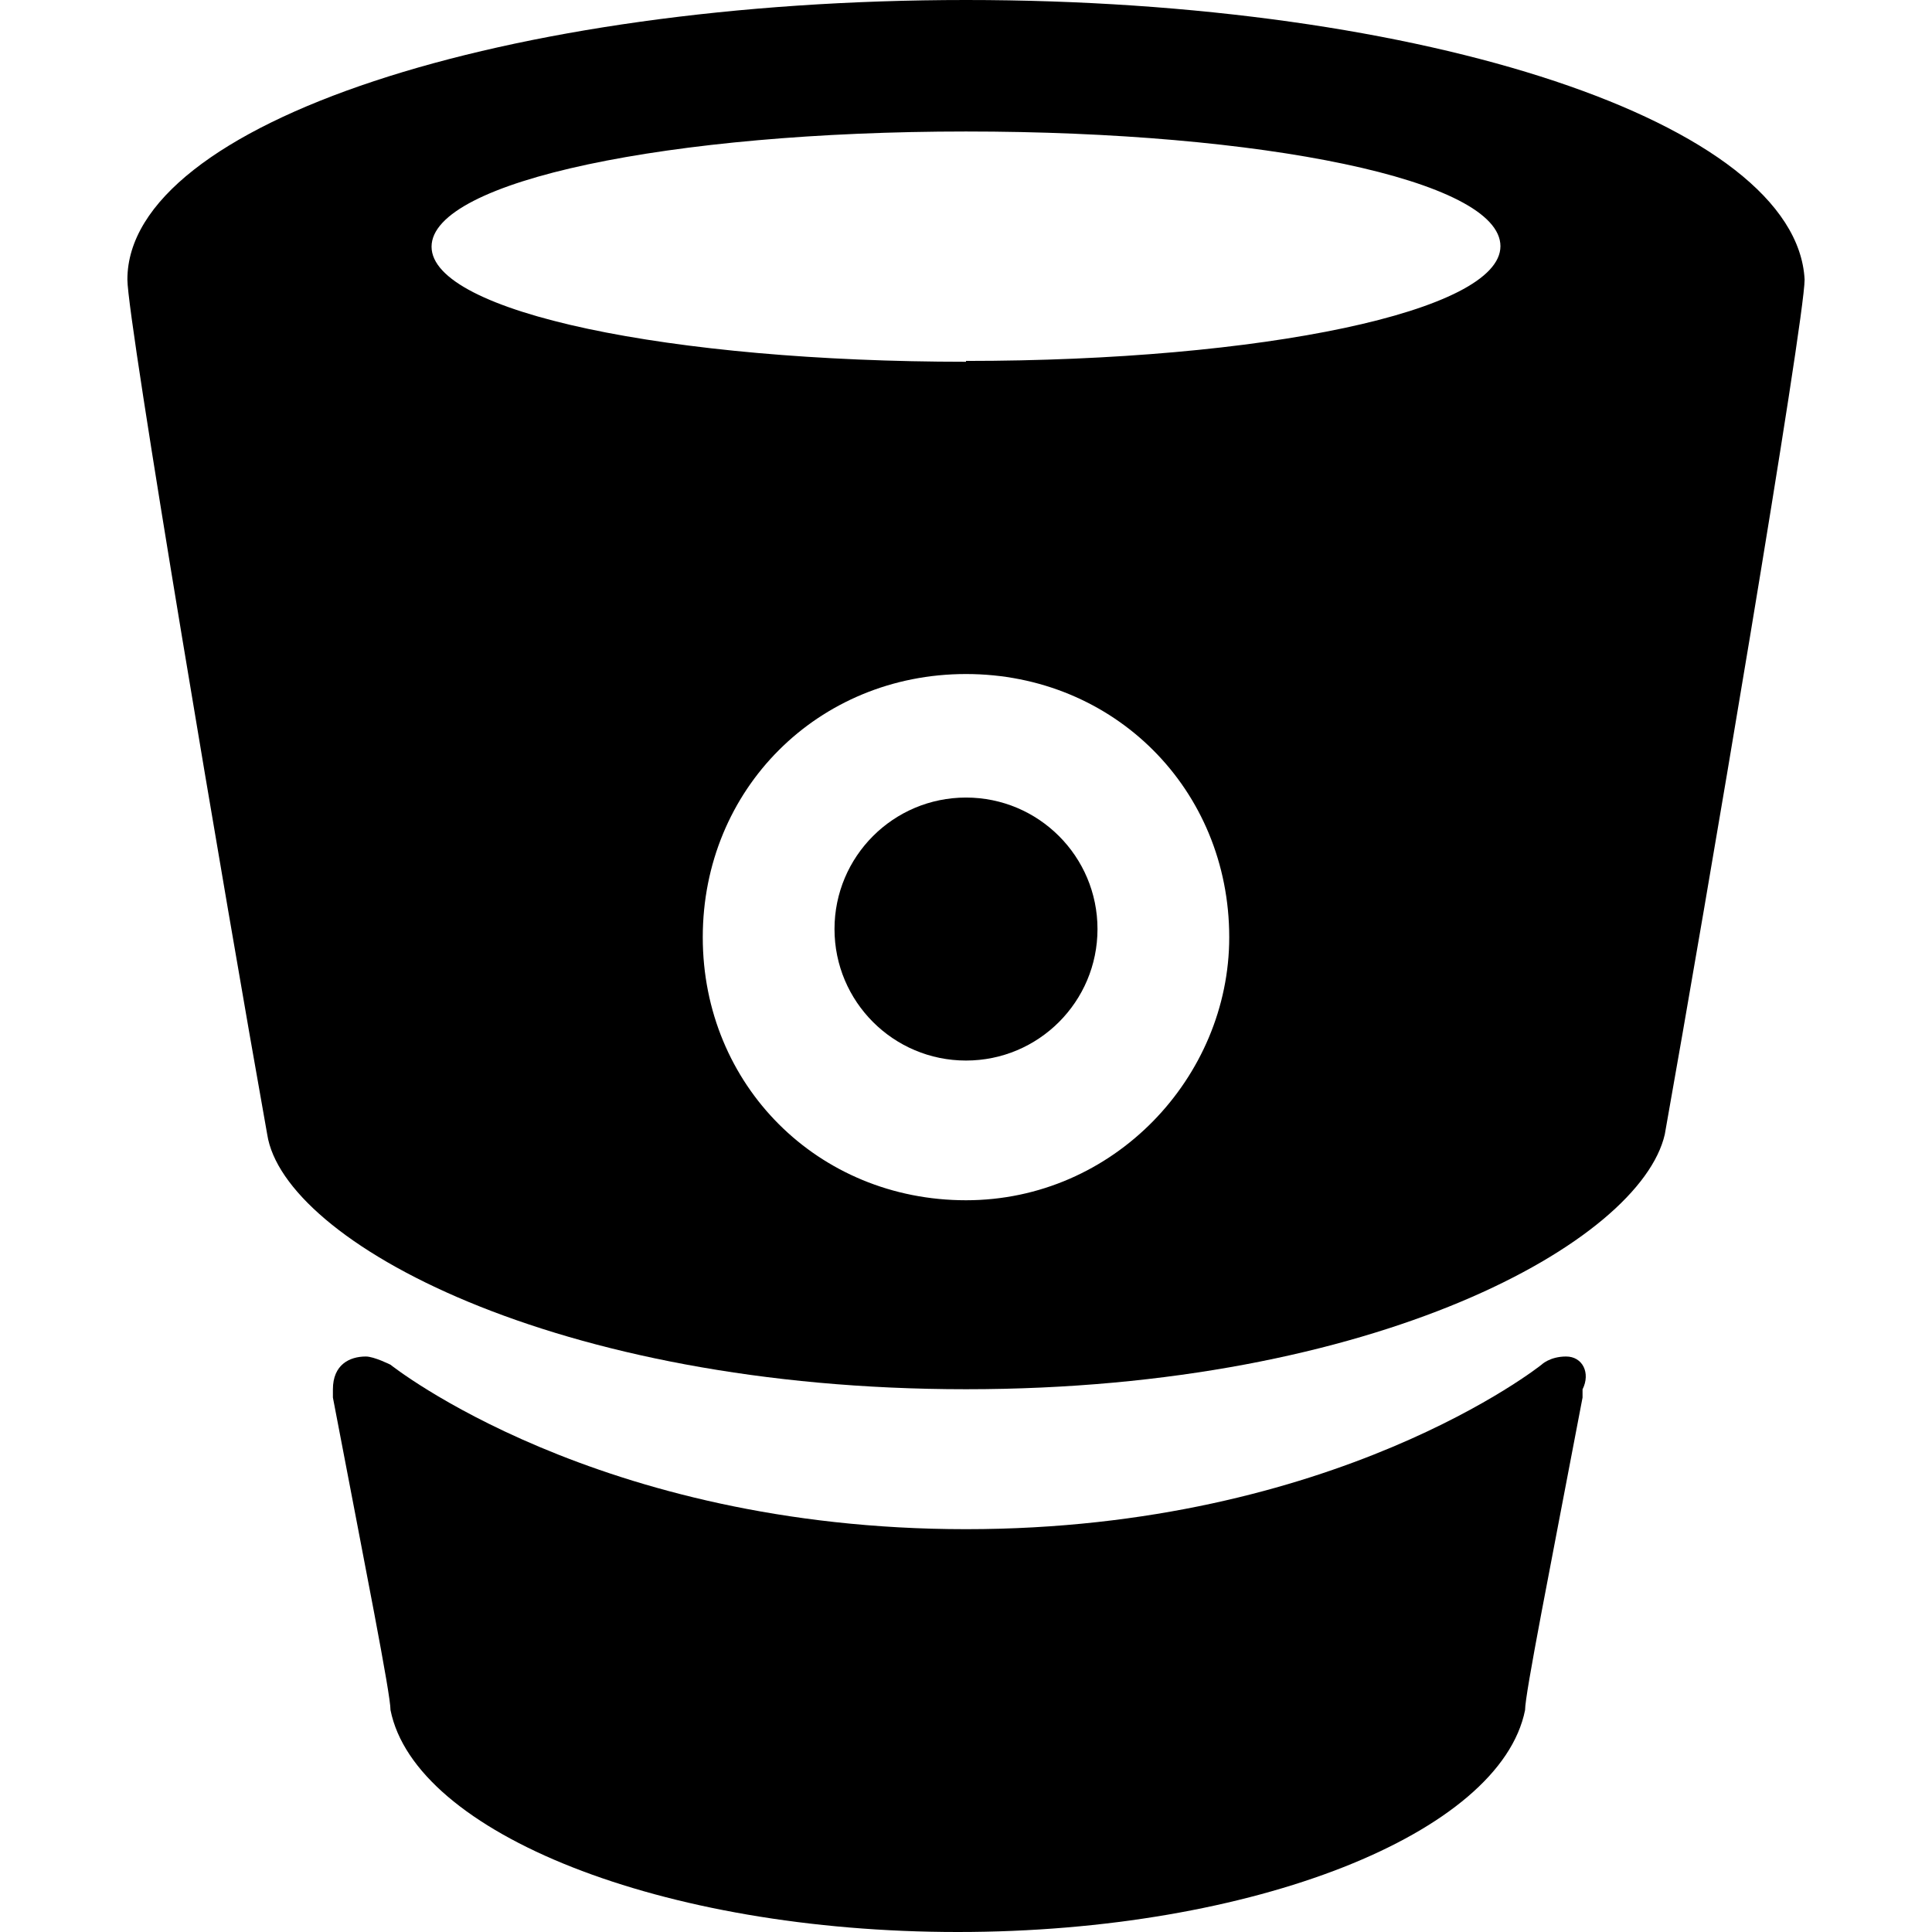
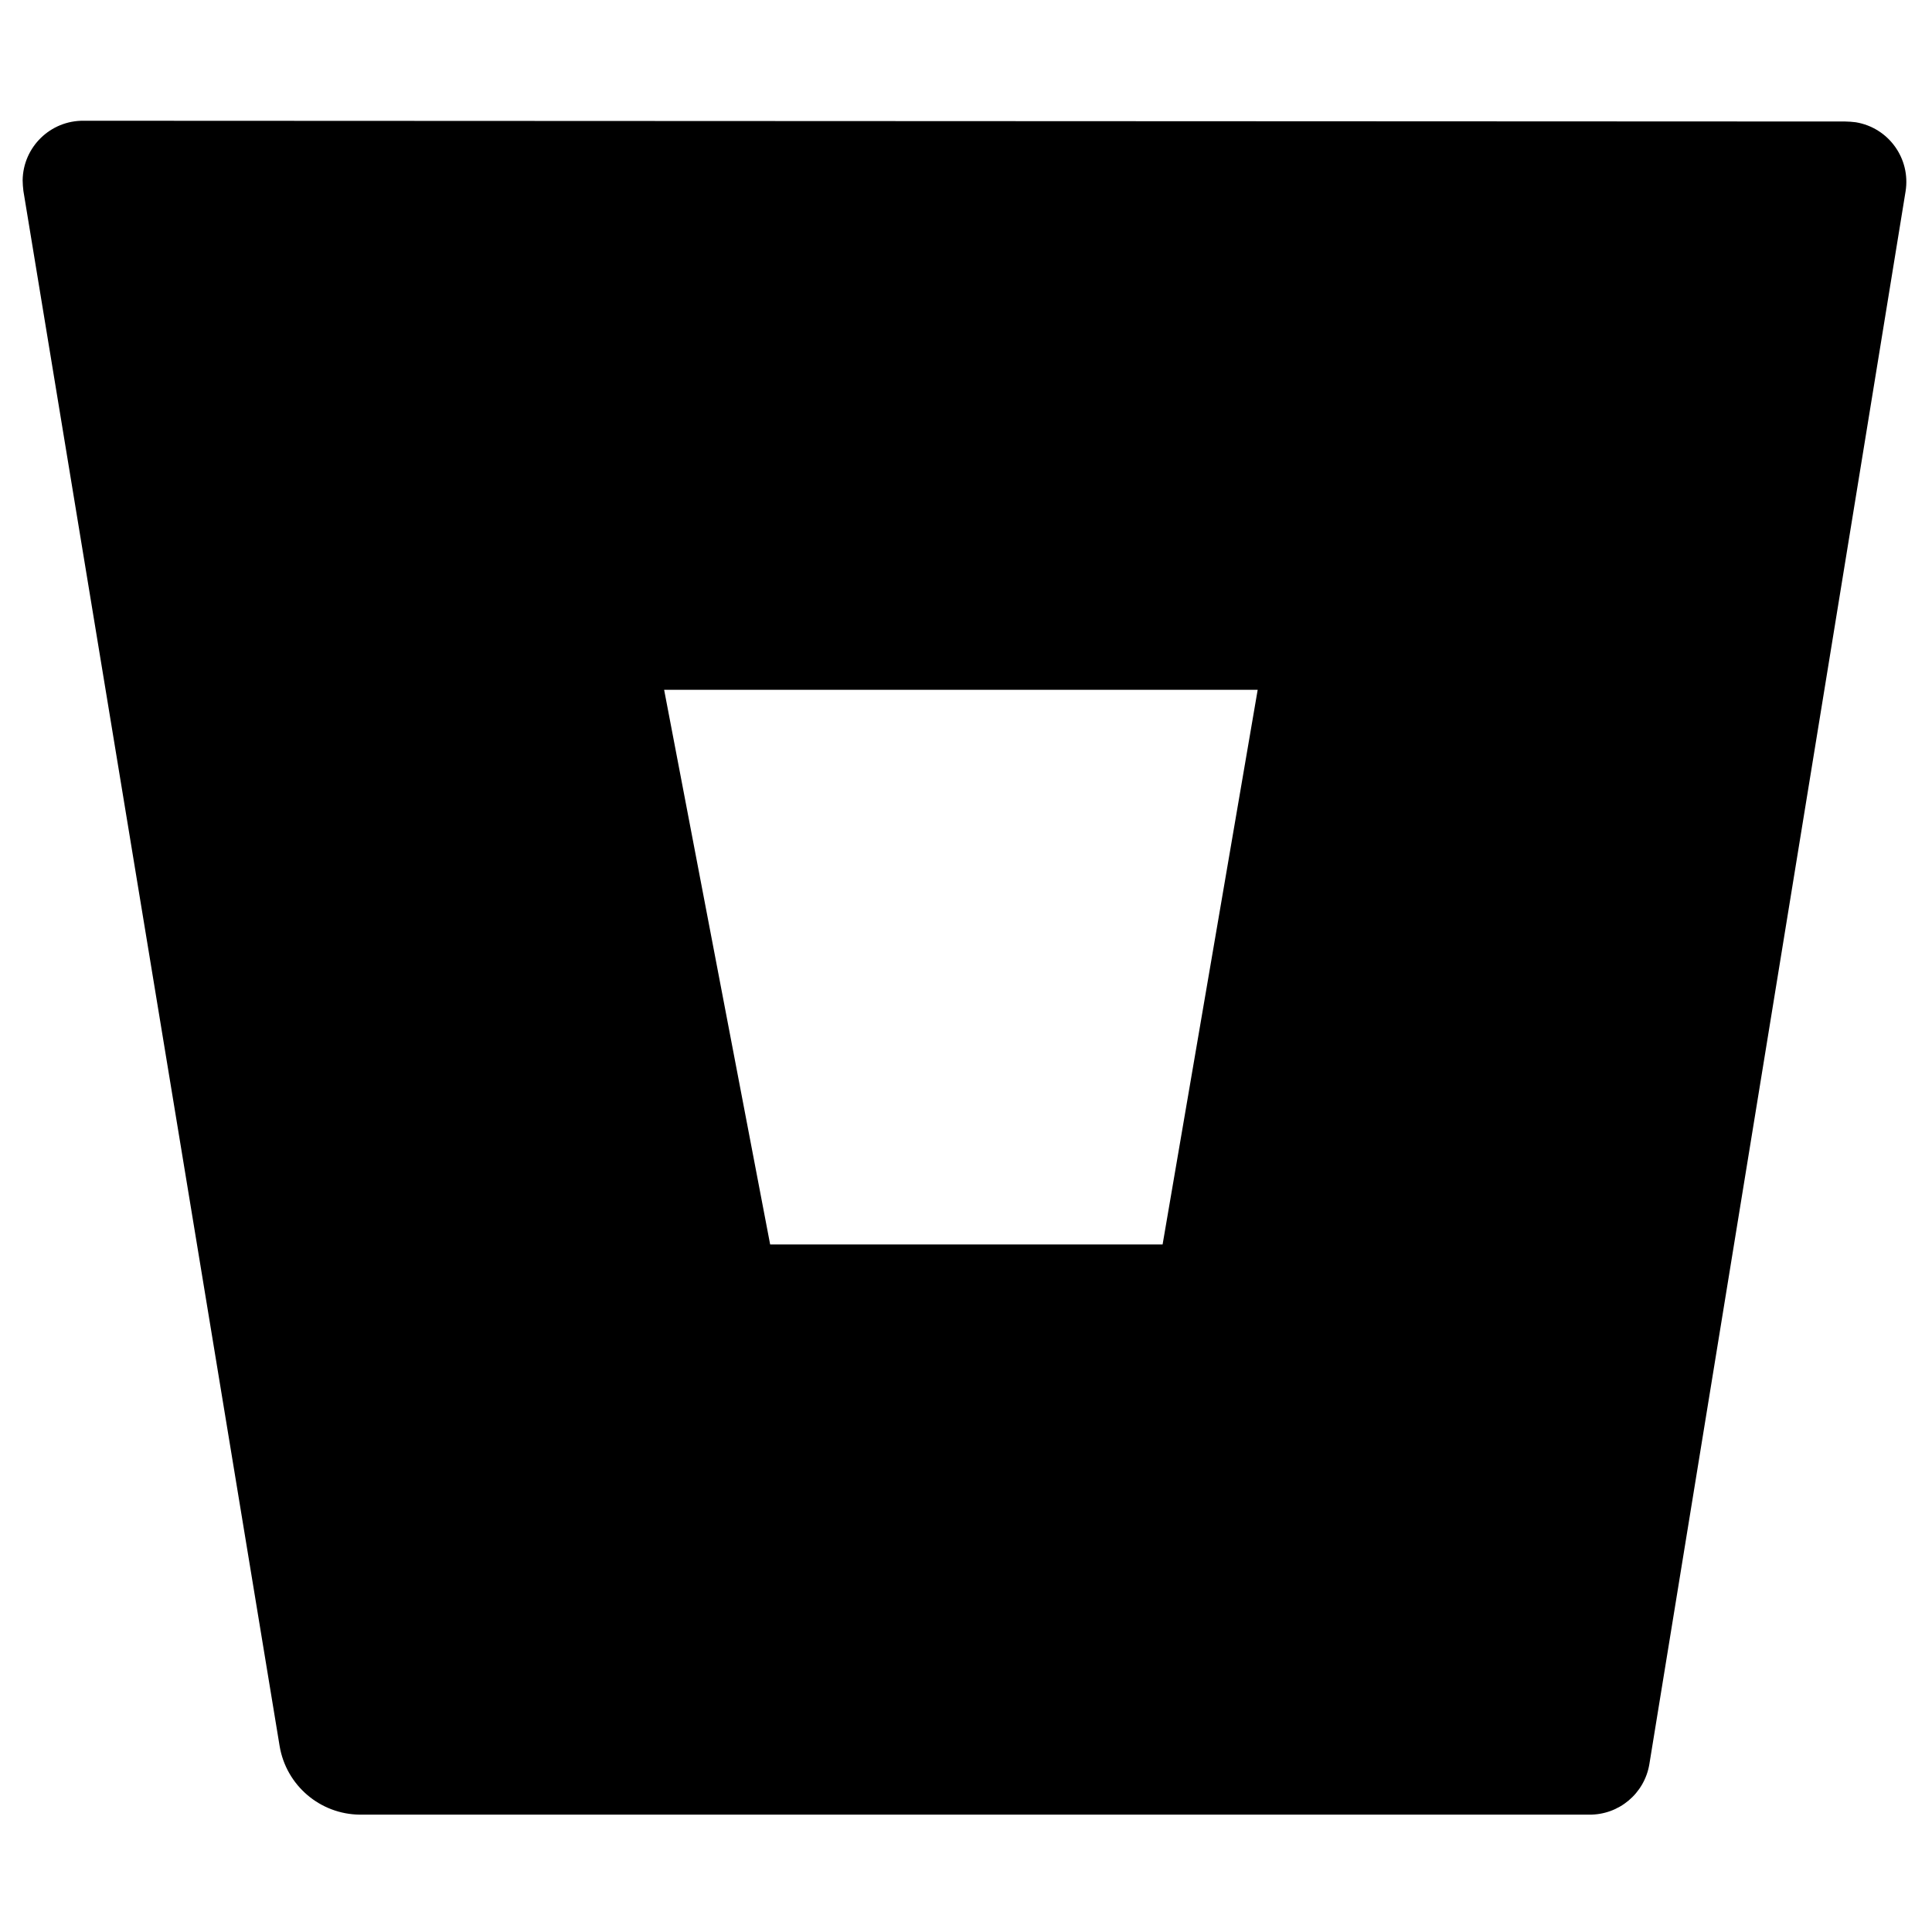
- <svg xmlns="http://www.w3.org/2000/svg" viewBox="0 0 16 16" fill-rule="evenodd" clip-rule="evenodd" stroke-linejoin="round" stroke-miterlimit="1.414">
-   <path d="M8 0C4.187 0 1.055 1.02 1.055 2.315c0 .34.817 5.174 1.158 7.08.136.886 2.383 2.11 5.787 2.11s5.583-1.224 5.787-2.11c.34-1.906 1.158-6.74 1.158-7.08C14.877 1.02 11.813 0 8 0zm0 9.94c-1.226 0-2.18-.953-2.18-2.178 0-1.226.954-2.18 2.18-2.18 1.226 0 2.18.954 2.18 2.18C10.18 8.92 9.225 9.94 8 9.94zm0-6.944c-2.45 0-4.426-.41-4.426-.953 0-.545 1.975-.954 4.426-.954 2.45 0 4.426.4 4.426.95 0 .54-1.975.95-4.426.95z" fill-rule="nonzero" />
-   <path d="M12.97 11.234c-.136 0-.204.068-.204.068S11.064 12.664 8 12.664s-4.766-1.362-4.766-1.362-.136-.068-.204-.068c-.136 0-.273.068-.273.272v.068c.273 1.43.477 2.452.477 2.588C3.438 15.182 5.48 16 7.932 16c2.45 0 4.494-.817 4.698-1.838 0-.136.204-1.158.476-2.588v-.068c.068-.136 0-.272-.136-.272z" fill-rule="nonzero" />
-   <circle cx="8" cy="7.694" r="1.089" />
+ <svg xmlns="http://www.w3.org/2000/svg" viewBox="0 0 512 512">
+   <path d="M22.2 32A16 16 0 0 0 6 47.8a26.35 26.35 0 0 0 .2 2.8l67.9 412.1a21.77 21.77 0 0 0 21.3 18.2h325.7a16 16 0 0 0 16-13.4L505 50.7a16 16 0 0 0-13.2-18.3 24.58 24.58 0 0 0-2.8-.2L22.2 32zm285.9 297.8h-104l-28.1-147h157.3l-25.2 147z" />
</svg>
